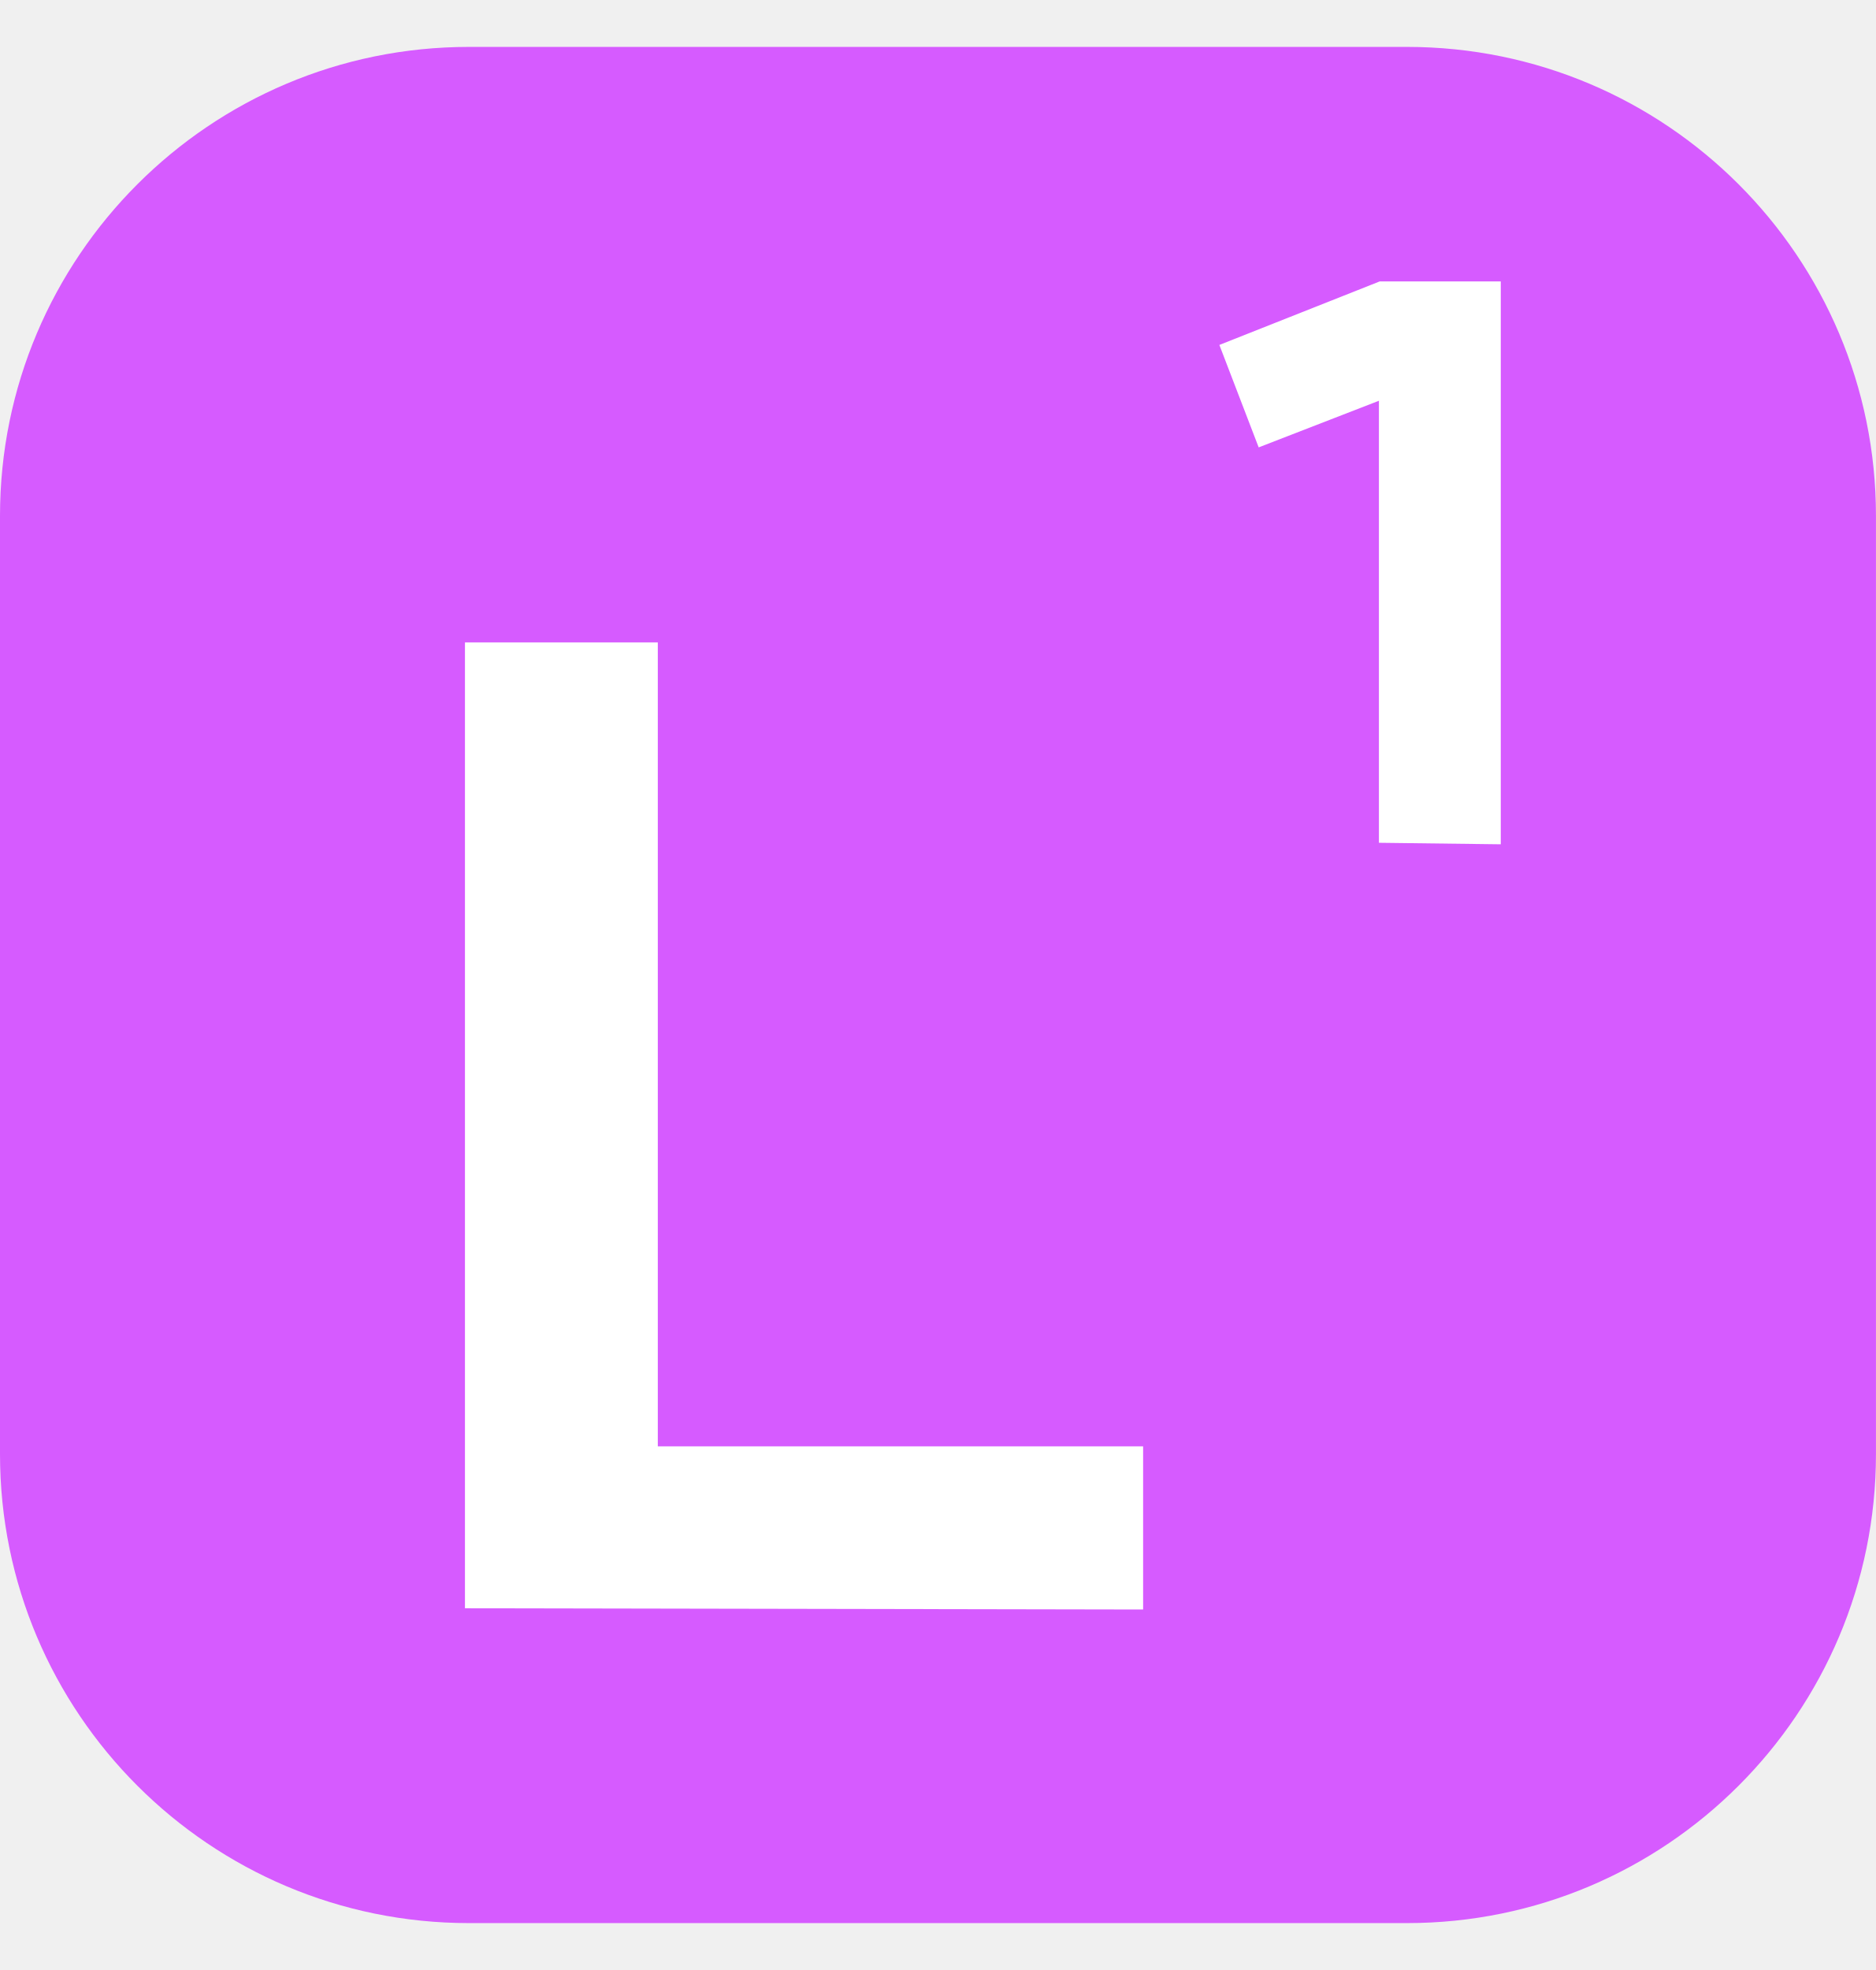
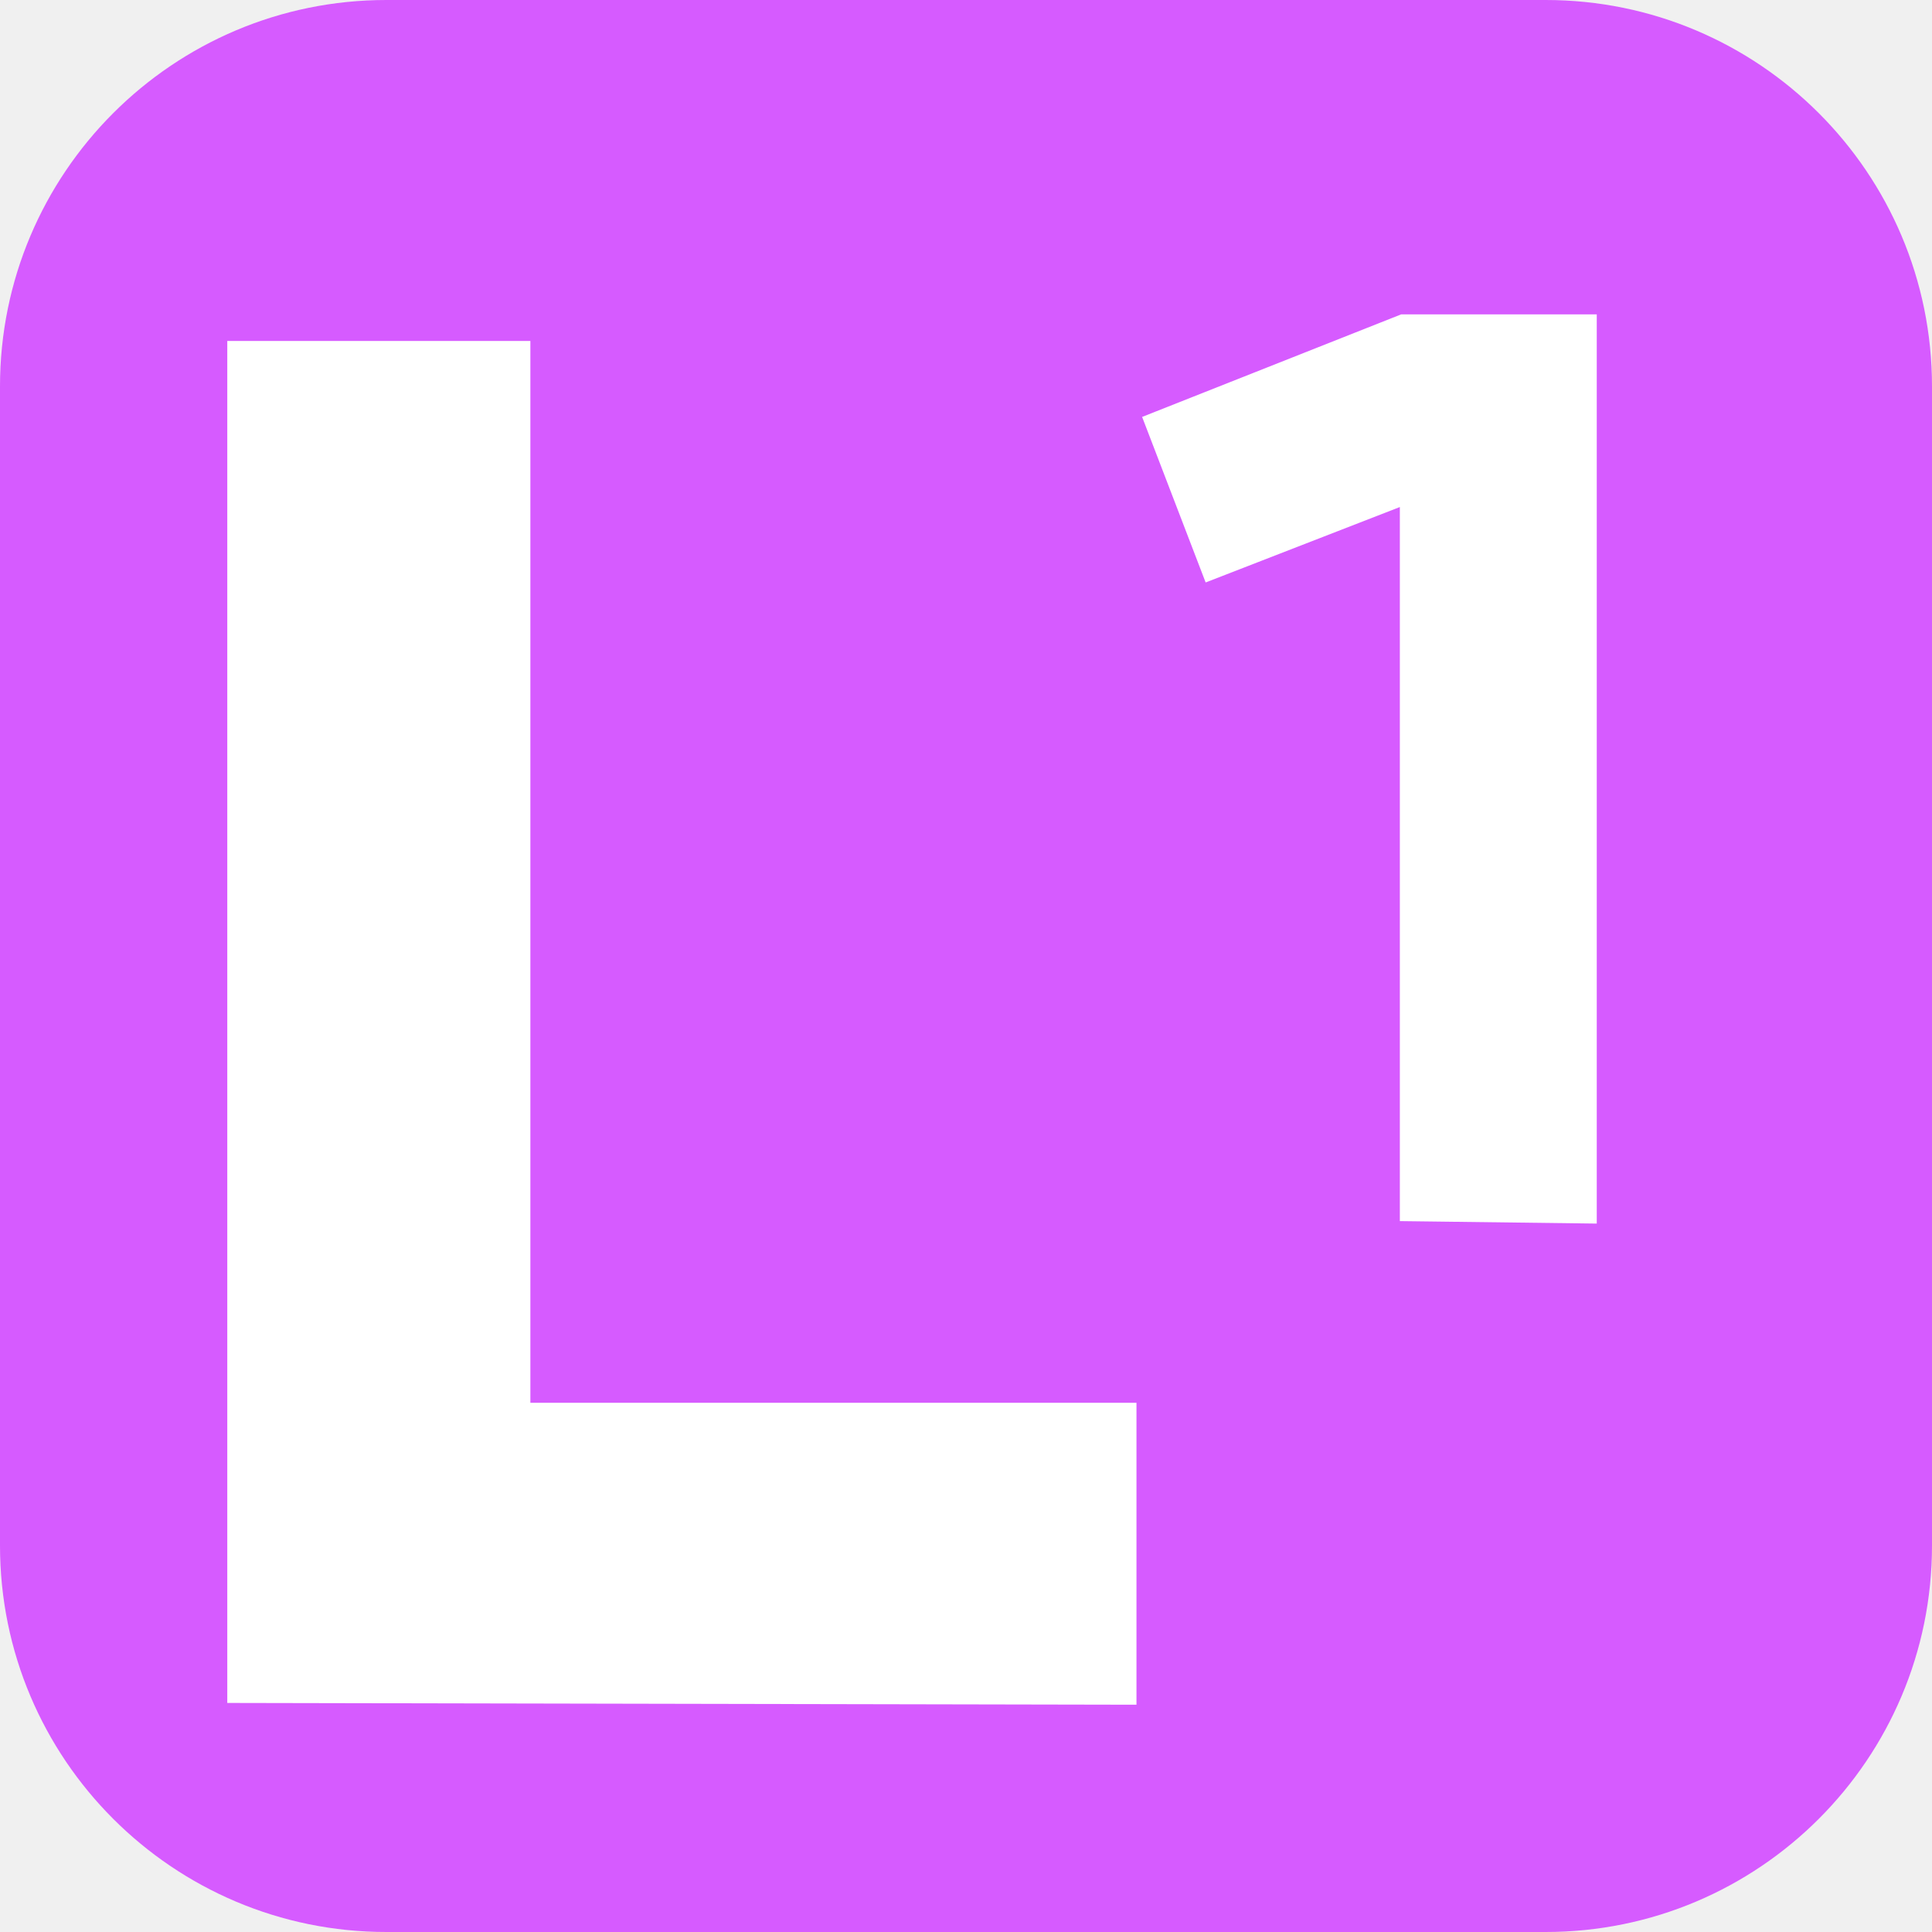
- <svg xmlns="http://www.w3.org/2000/svg" width="20" height="21" viewBox="0 0 20 21" fill="none">
-   <rect y="0.5" width="20" height="20" rx="5" fill="#D65BFF" />
-   <path d="M4.957 17.144V6.848H7.013V15.418H12.187V17.157L4.957 17.144Z" fill="white" />
-   <path d="M16 3V9L14.701 8.984V4.272L13.419 4.769L13 3.677L14.709 3H16Z" fill="white" />
+ <svg xmlns="http://www.w3.org/2000/svg" width="25" height="25" viewBox="0 0 25 25" fill="none">
+   <rect width="25" height="25" rx="5" fill="#D65BFF" />
+   <path d="M2.941 22.036V4.412H6.863V18.152H14.706V22.059L2.941 22.036Z" fill="white" />
+   <path d="M20.662 4.068V15.833L18.114 15.801V6.561L15.601 7.537L14.779 5.395L18.131 4.068H20.662Z" fill="white" />
</svg>
